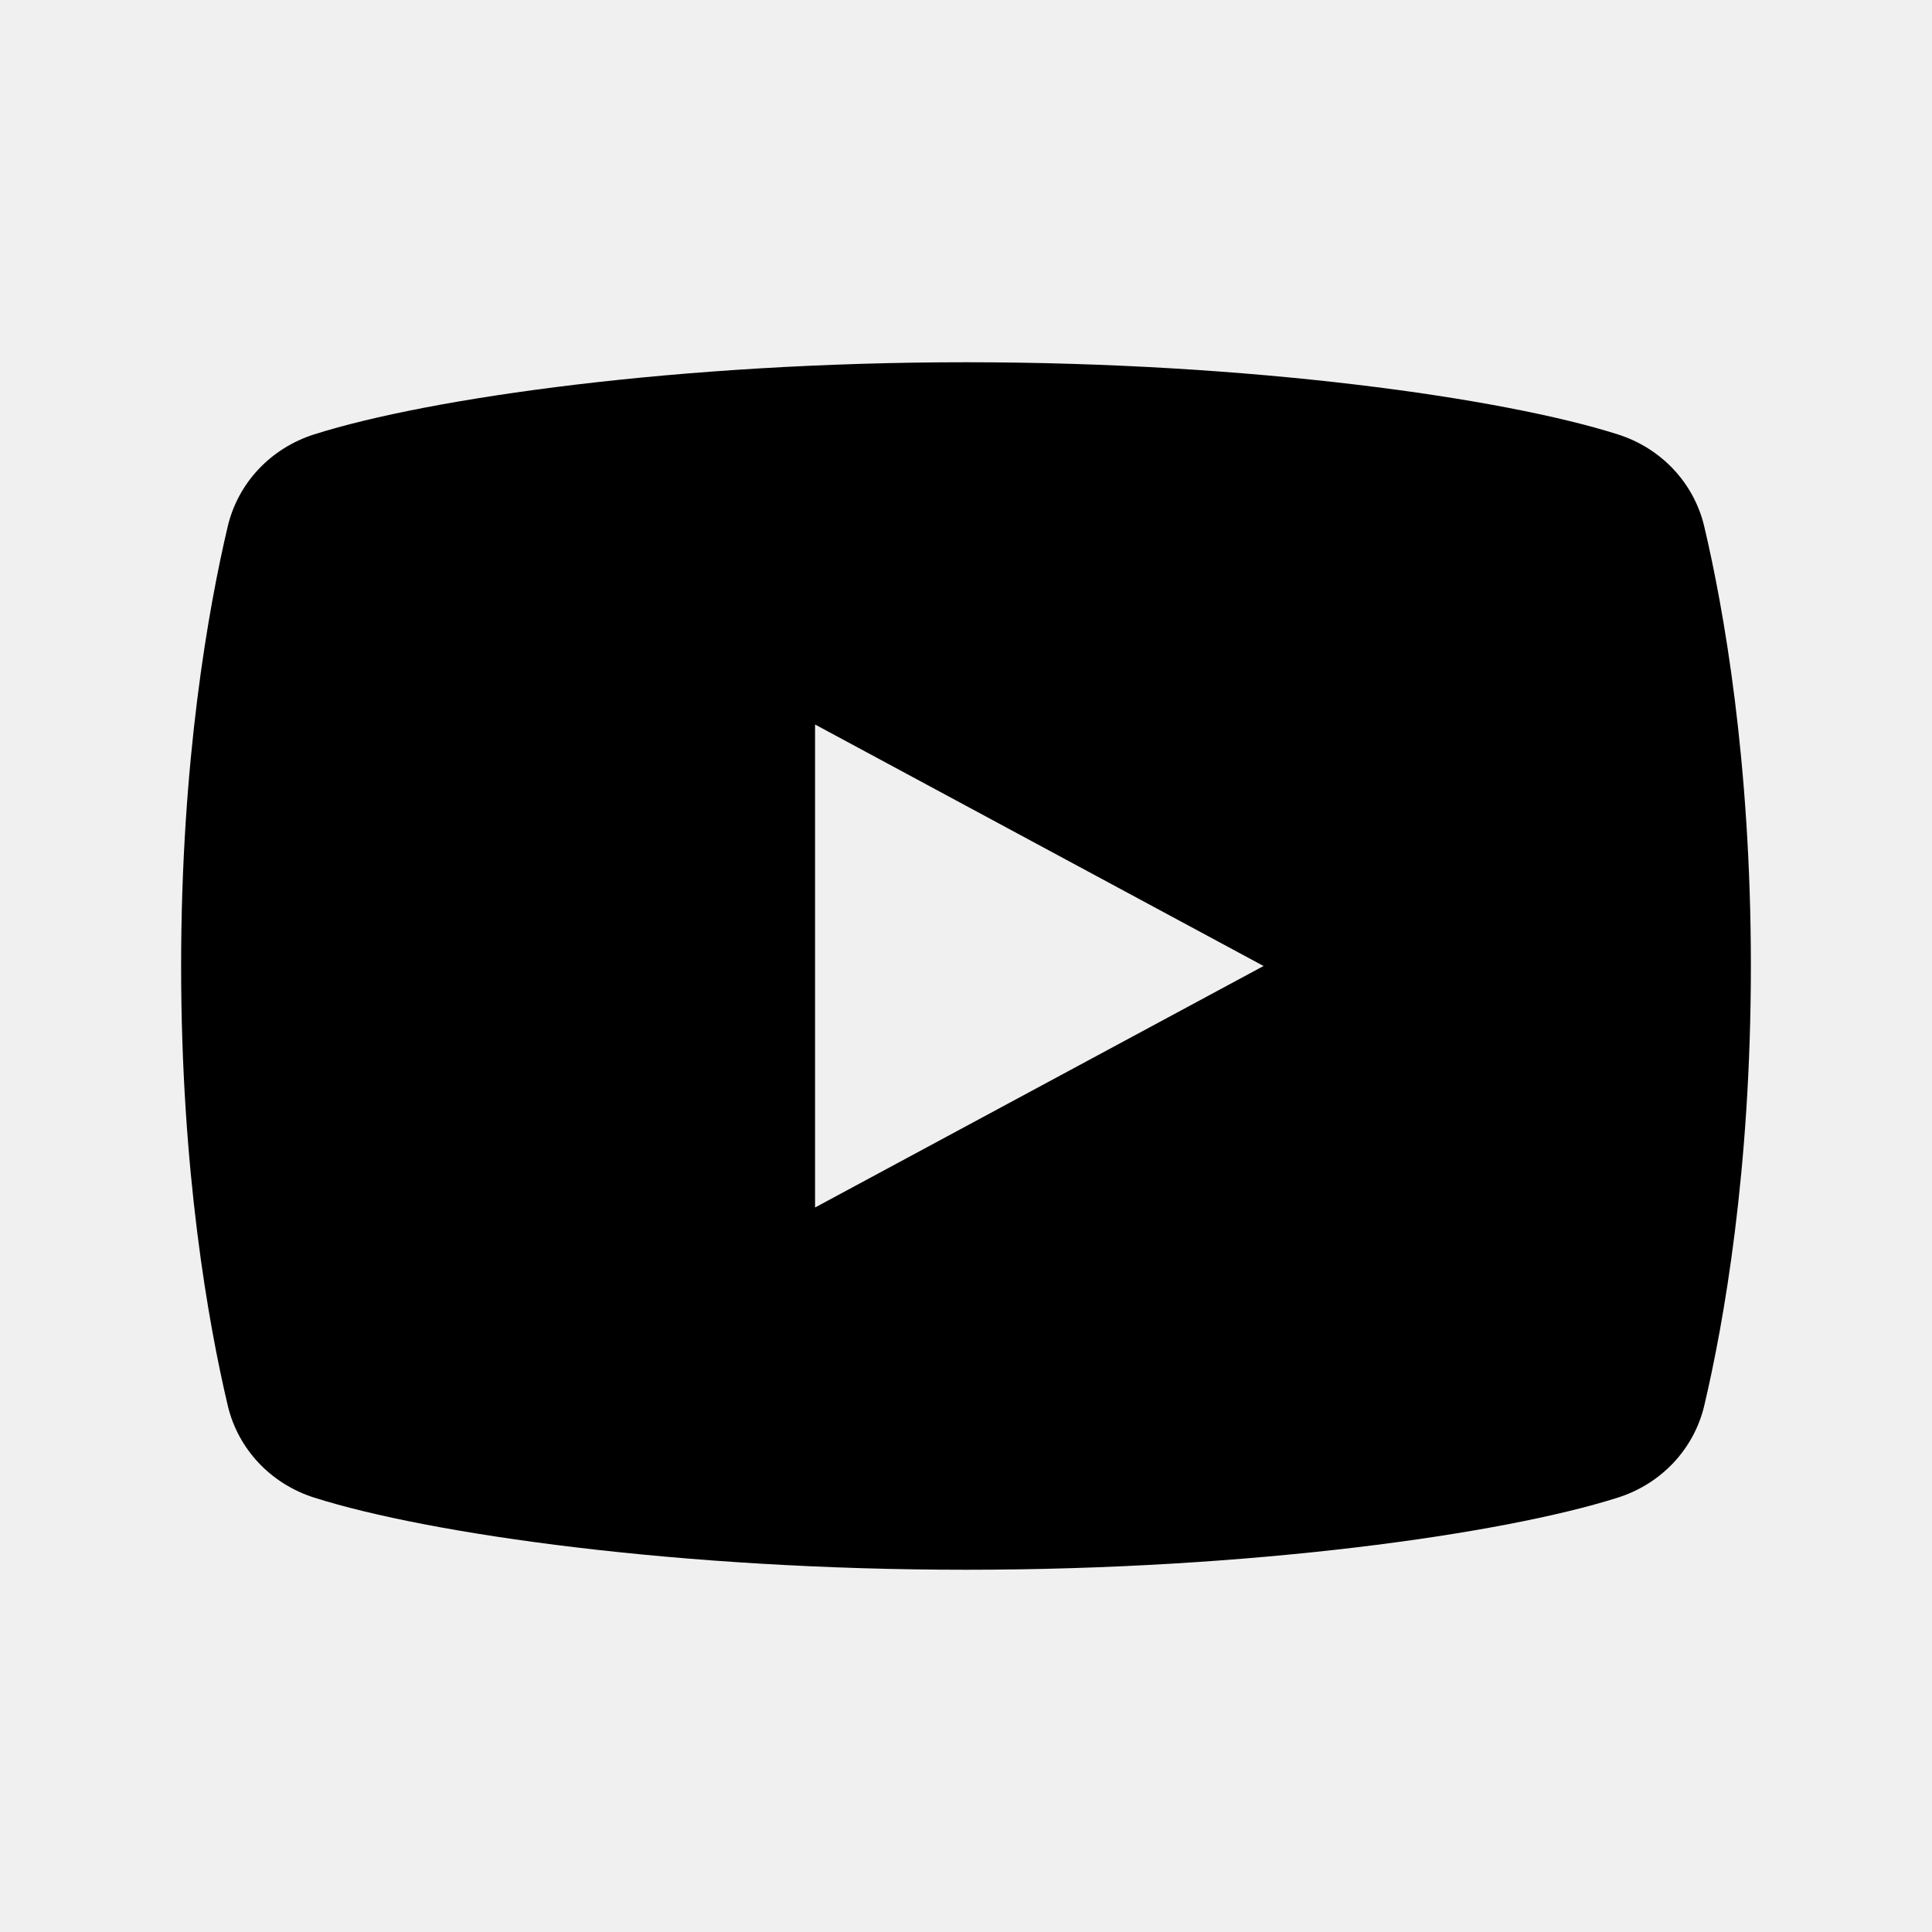
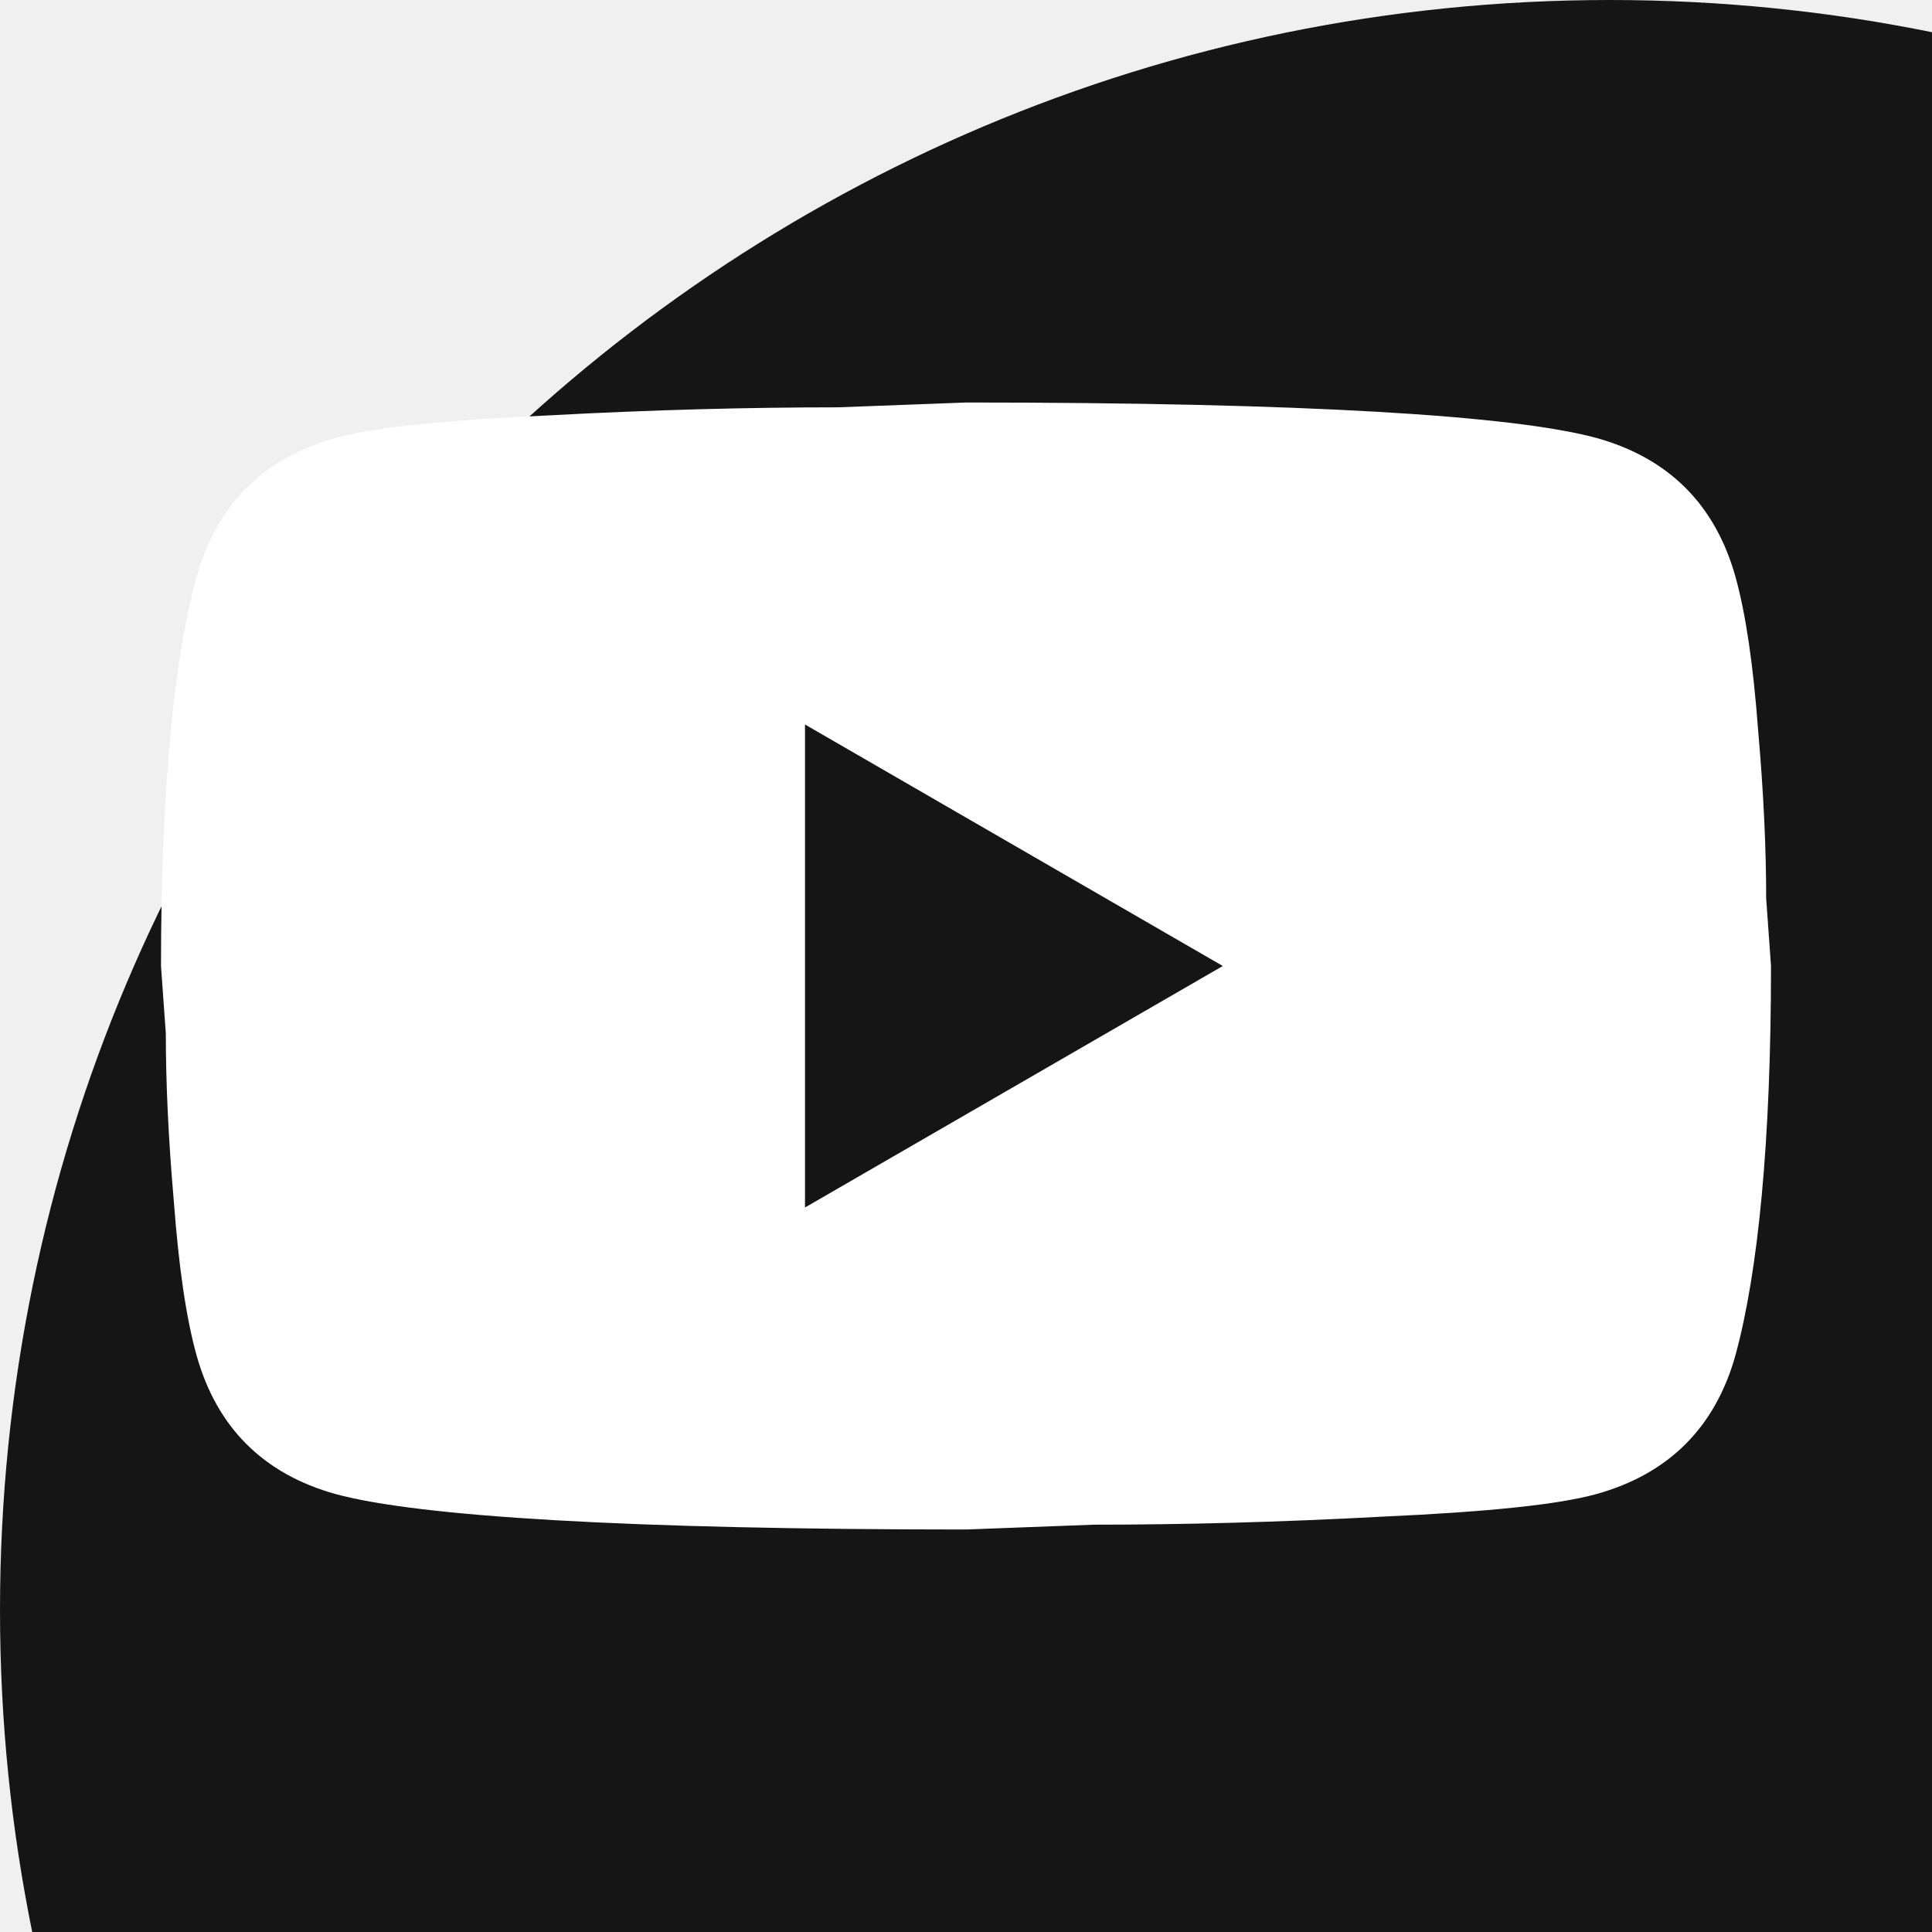
- <svg xmlns="http://www.w3.org/2000/svg" x="0px" y="0px" width="100" height="100" viewBox="0 0 64 64">
-   <path d="M56.456,17.442c-0.339-1.44-1.421-2.595-2.866-3.053C49.761,13.174,41.454,12,32,12s-17.761,1.174-21.591,2.389 c-1.445,0.458-2.527,1.613-2.866,3.053C6.903,20.161,6,25.203,6,32c0,6.797,0.903,11.839,1.544,14.558 c0.339,1.44,1.421,2.595,2.866,3.053C14.239,50.826,22.546,52,32,52s17.761-1.174,21.591-2.389 c1.445-0.458,2.527-1.613,2.866-3.053C57.097,43.839,58,38.797,58,32C58,25.203,57.097,20.161,56.456,17.442z M27,40V24l14.857,8 L27,40z" />
+ <svg xmlns="http://www.w3.org/2000/svg" width="24" height="24" viewBox="0 0 24 24" fill="none">
+   <circle cx="20" cy="20" r="20" fill="#151515" />
+   <path d="M10 15L15.19 12L10 9V15ZM21.56 7.17C21.69 7.64 21.78 8.27 21.84 9.07C21.91 9.87 21.94 10.56 21.94 11.16L22 12C22 14.19 21.84 15.8 21.56 16.83C21.31 17.73 20.73 18.31 19.83 18.56C19.36 18.69 18.5 18.78 17.18 18.84C15.88 18.91 14.69 18.94 13.59 18.94L12 19C7.81 19 5.2 18.84 4.17 18.56C3.27 18.31 2.69 17.73 2.44 16.83C2.31 16.36 2.22 15.73 2.16 14.93C2.09 14.13 2.06 13.44 2.06 12.84L2 12C2 9.81 2.16 8.2 2.44 7.17C2.69 6.27 3.27 5.69 4.17 5.44C4.64 5.31 5.5 5.22 6.82 5.16C8.12 5.09 9.31 5.06 10.41 5.06L12 5C16.19 5 18.8 5.16 19.83 5.44C20.73 5.69 21.31 6.27 21.56 7.17Z" fill="white" />
</svg>
